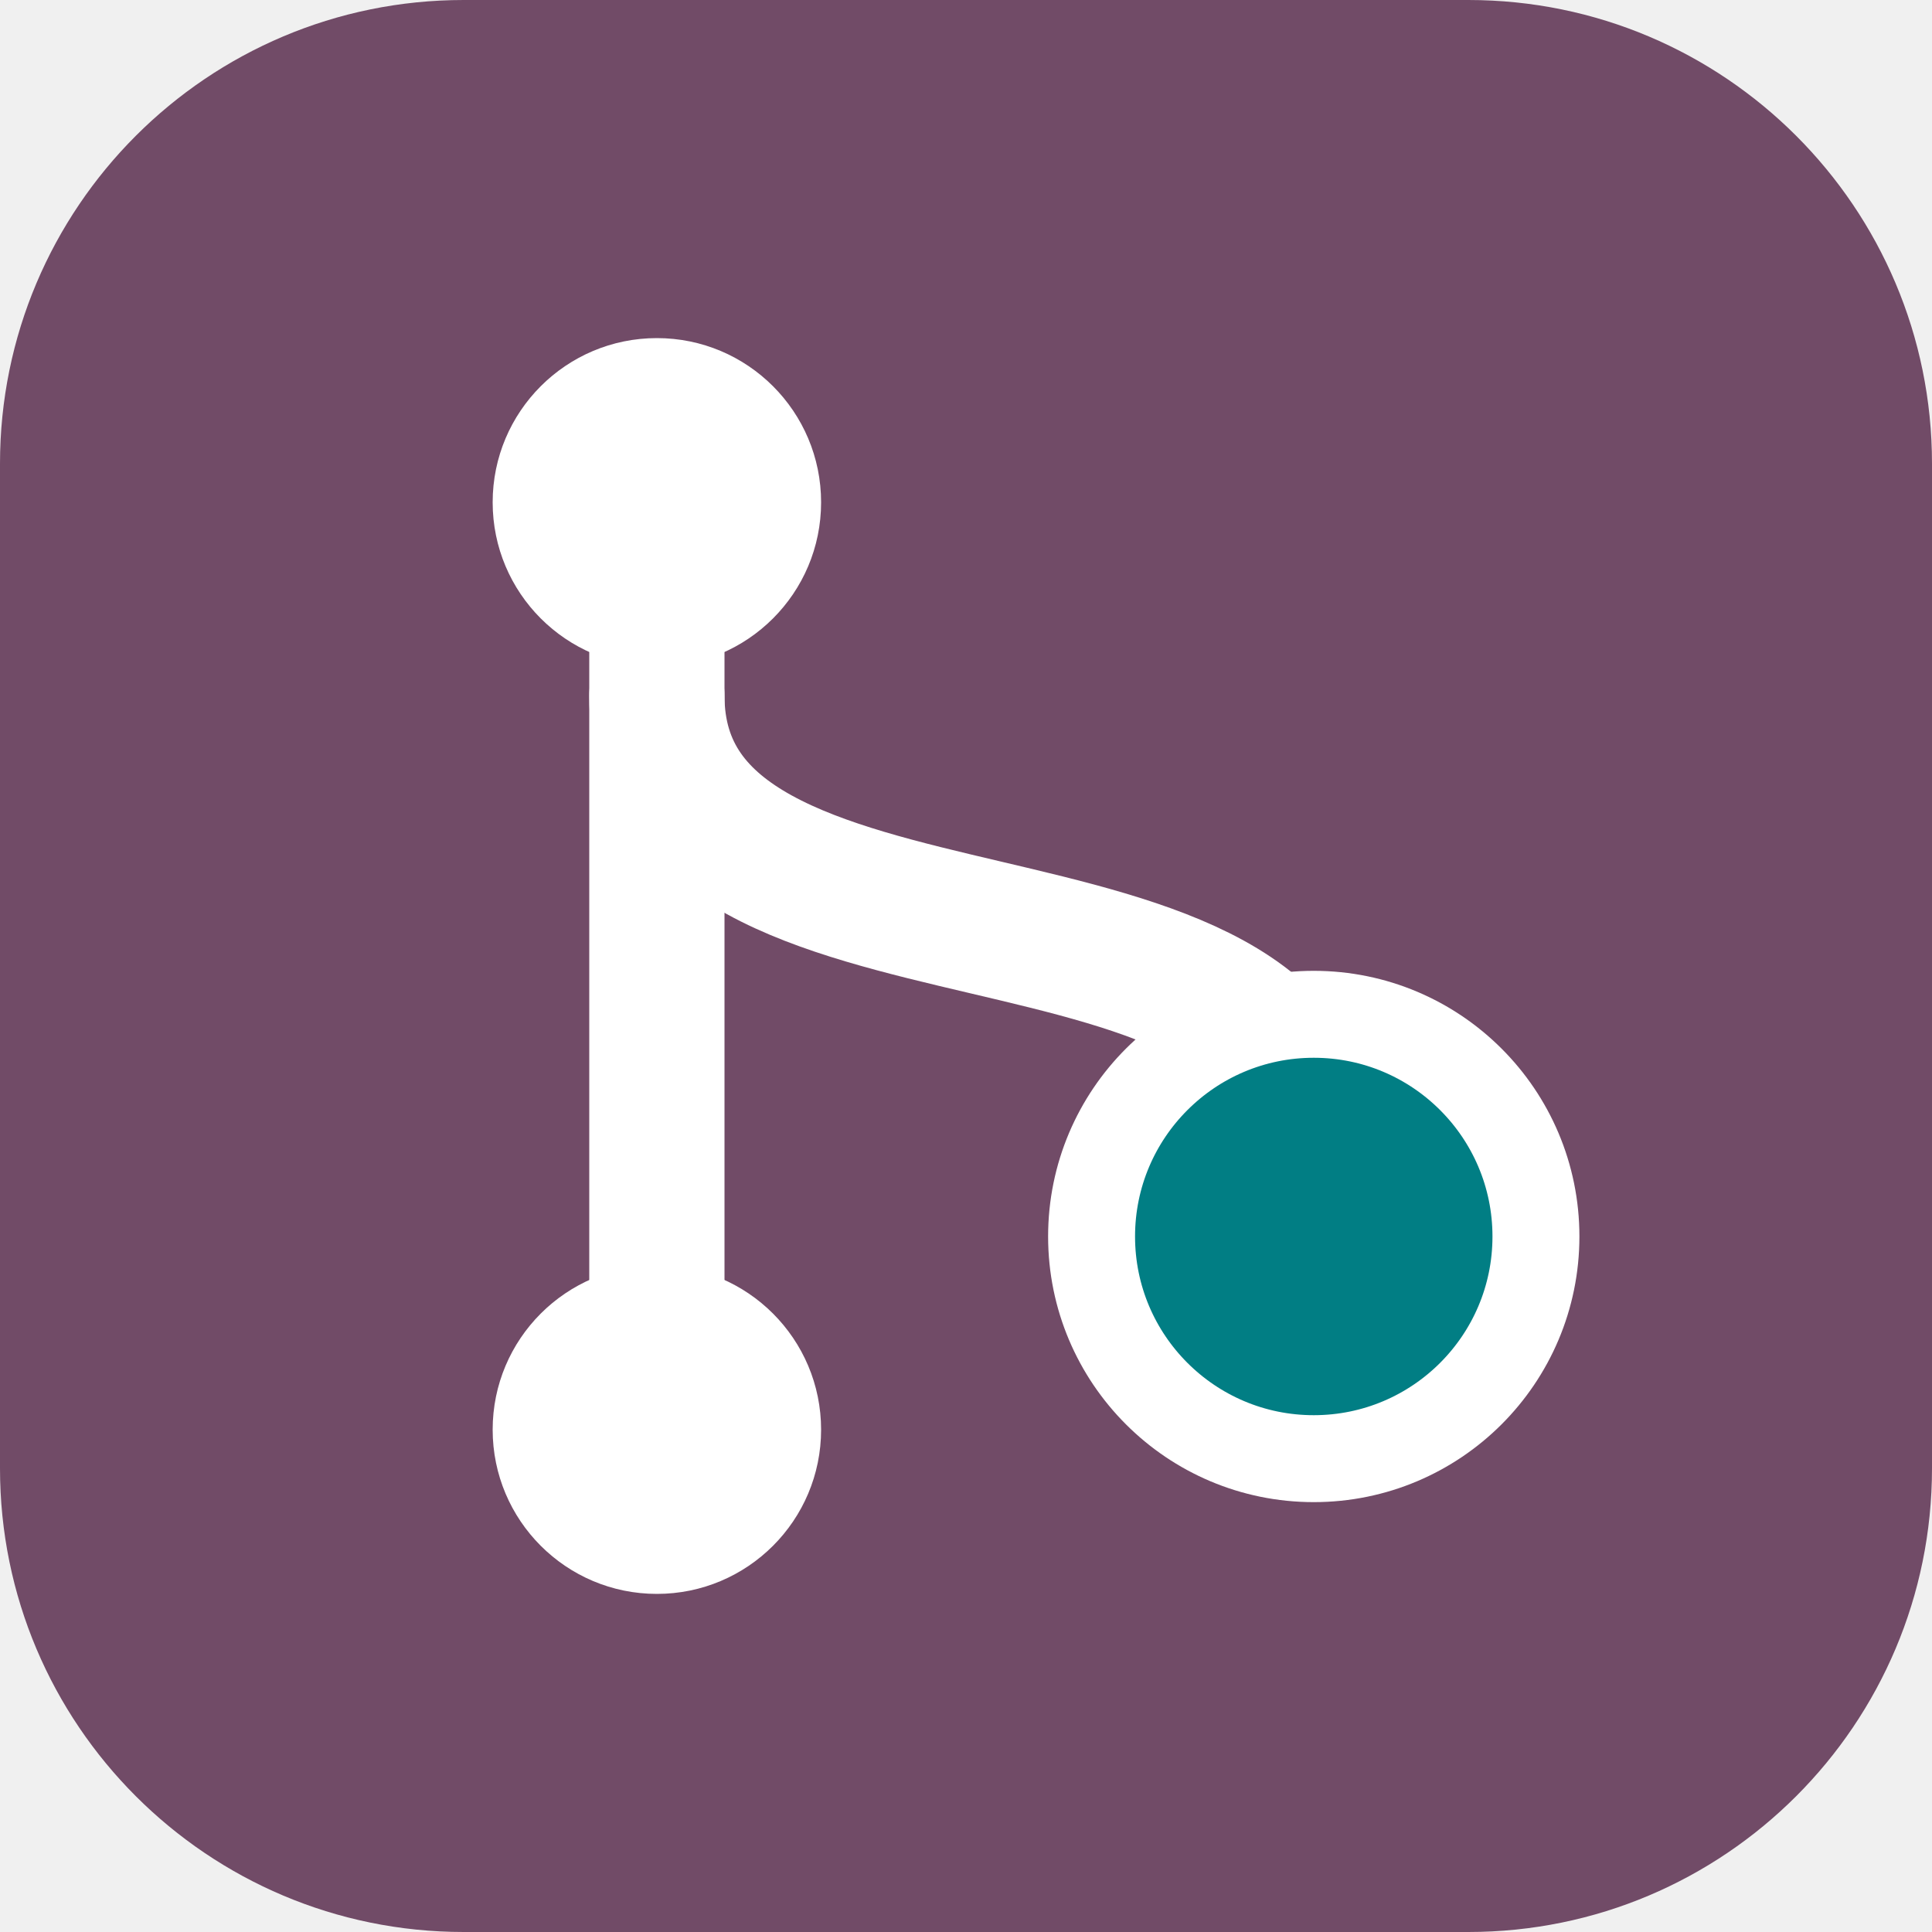
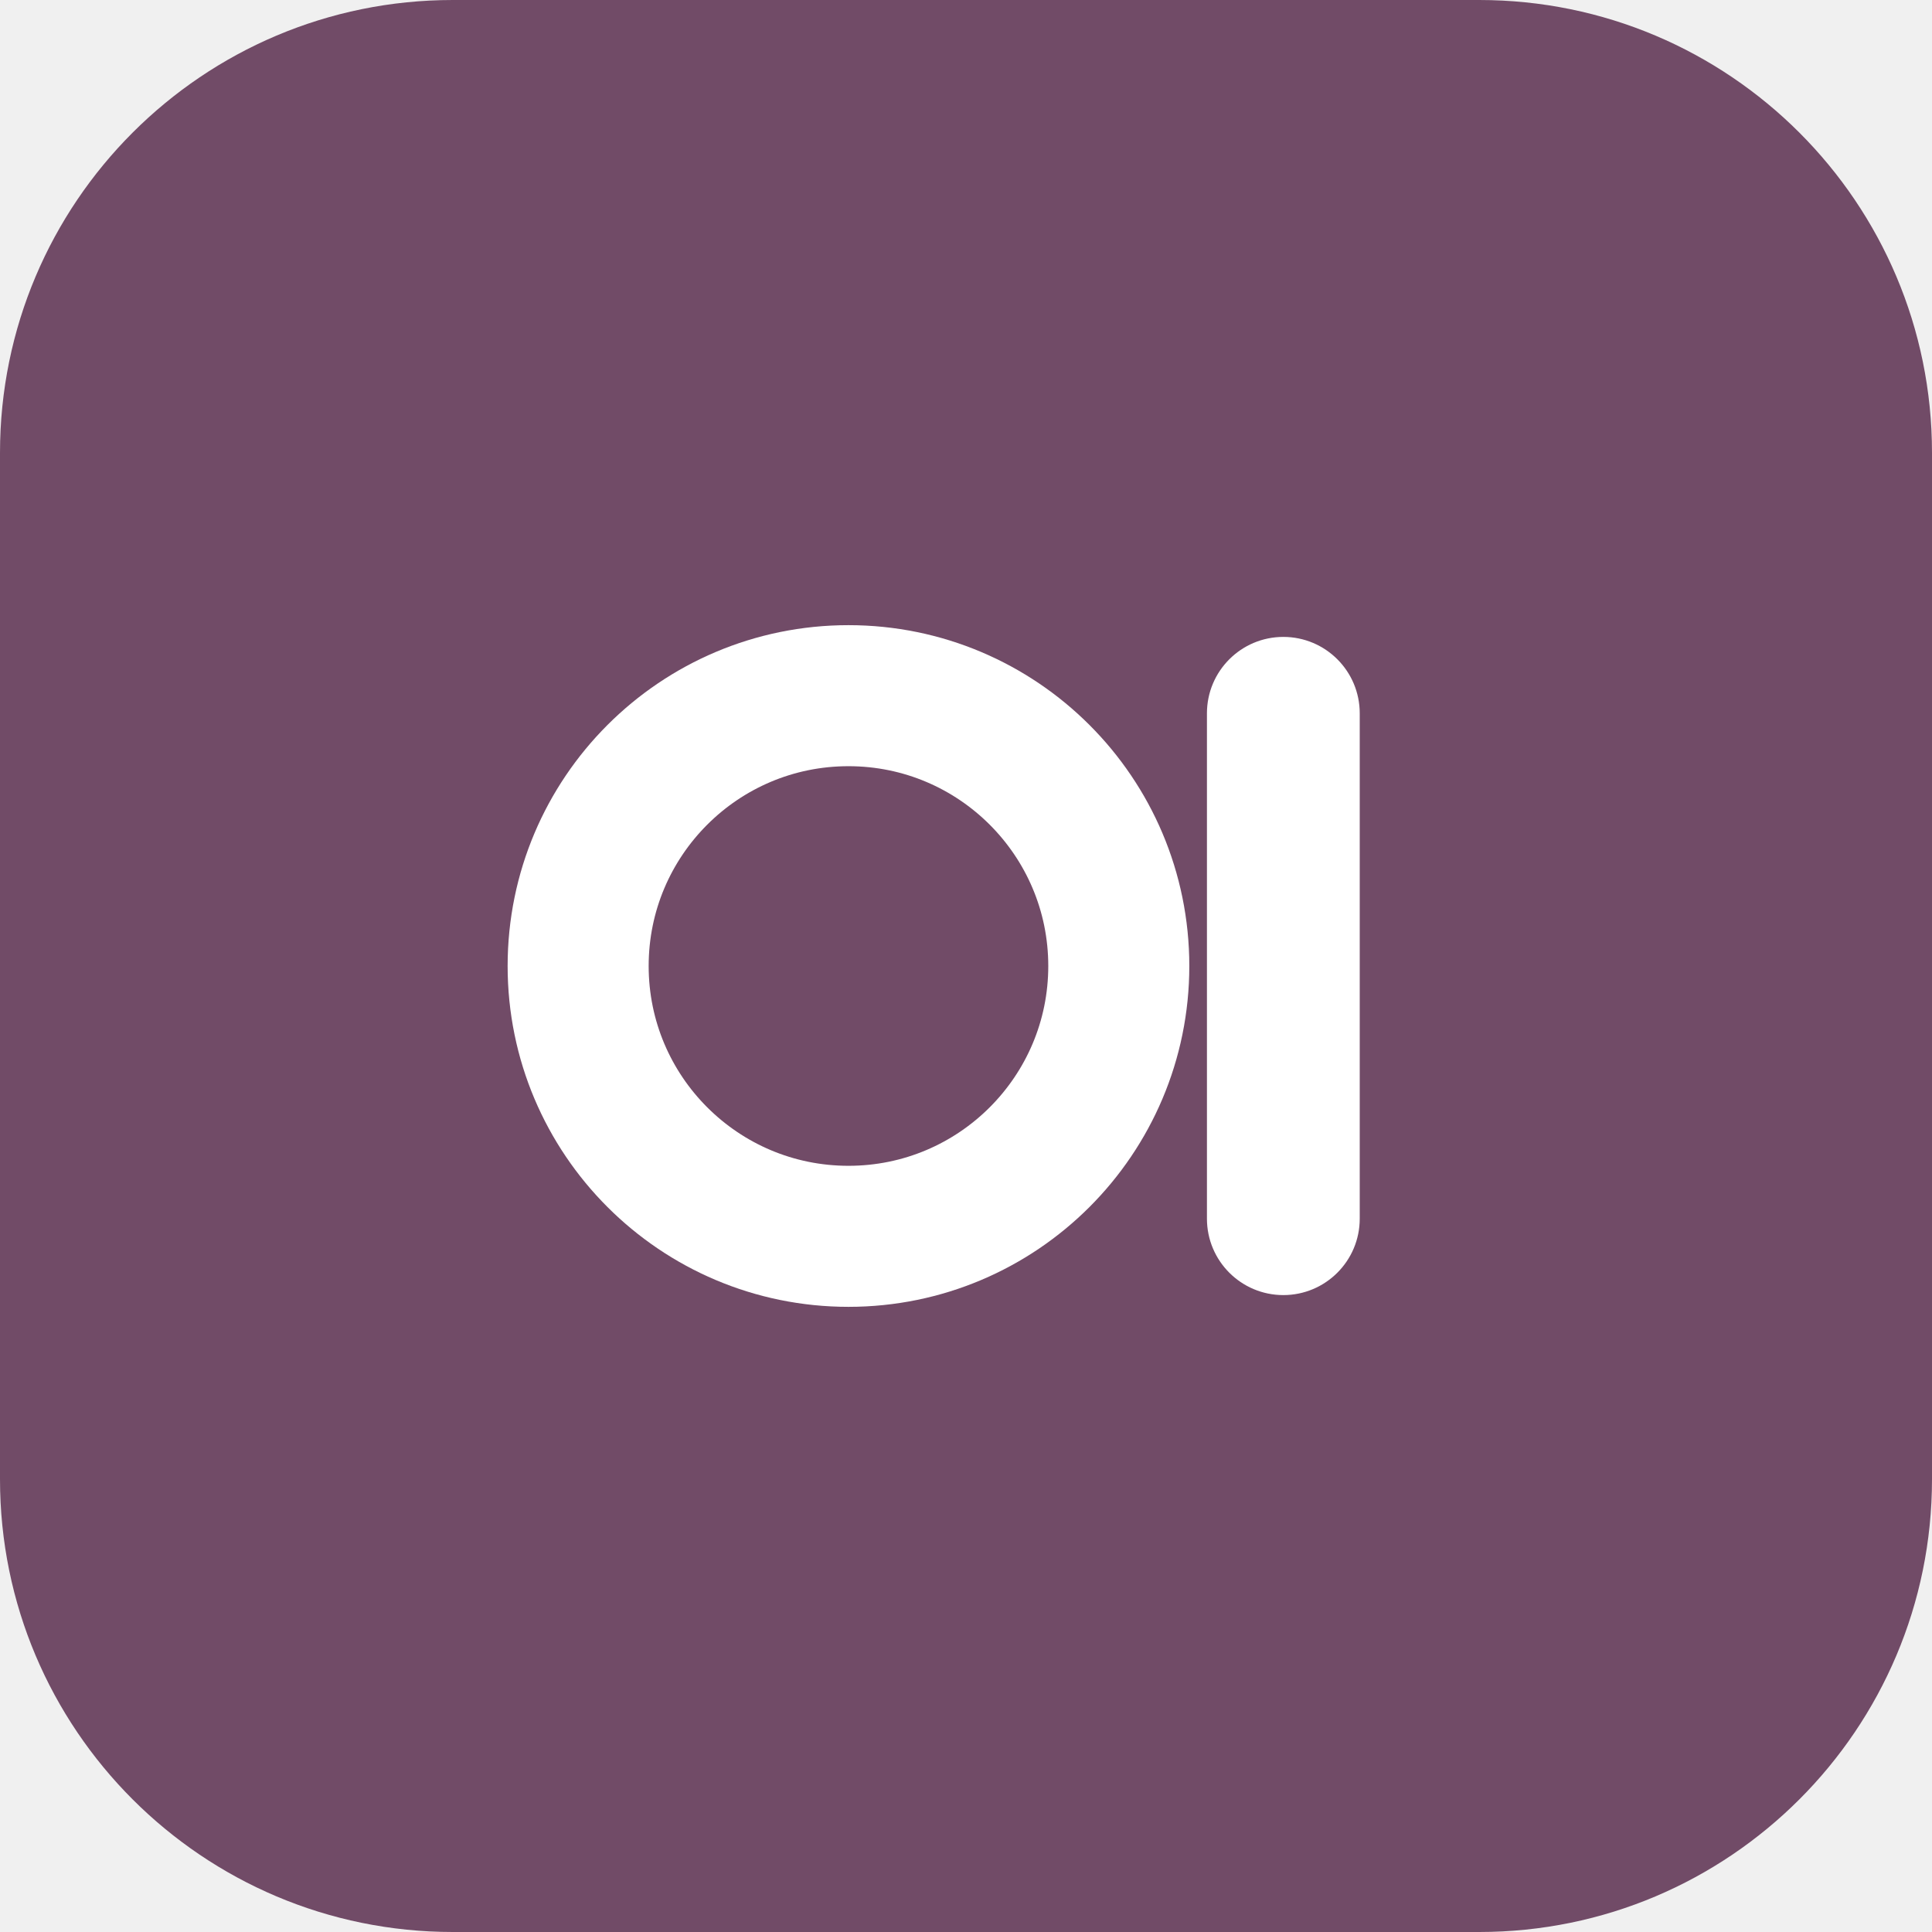
- <svg xmlns="http://www.w3.org/2000/svg" viewBox="0 0 120 120" width="120" height="120" role="img" aria-label="sudoo.sh">
-   <rect x="0.0" y="0.0" width="120.0" height="120.0" rx="28.8" fill="#714B67" />
-   <path d="M40.8,31.2 L40.8,88.8" stroke="#fff" stroke-width="8.4" stroke-linecap="round" fill="none" />
-   <path d="M40.8,43.2 C40.8,62.4 81.6,52.8 81.6,72.0" stroke="#fff" stroke-width="8.4" stroke-linecap="round" fill="none" />
-   <circle cx="40.8" cy="31.2" r="10.2" fill="#fff" />
-   <circle cx="40.8" cy="88.8" r="10.2" fill="#fff" />
-   <circle cx="81.6" cy="76.8" r="13.8" fill="#017E84" stroke="#fff" stroke-width="5.4" />
+ <svg xmlns="http://www.w3.org/2000/svg" viewBox="0 0 64 64" width="120" height="120" role="img" aria-label="Sudoo.sh">
+   <rect x="0" y="0" width="64" height="64" rx="15.0" fill="#714B67" />
+   <g transform="translate(32.0 32.0) scale(1.9467) translate(-12 -12)">
+     <circle cx="10" cy="12" r="4.6" fill="none" stroke="#fff" stroke-width="2.4" />
+     <rect x="16.1" y="6.4" width="2.6" height="11.2" rx="1.3" fill="#fff" />
+   </g>
</svg>
